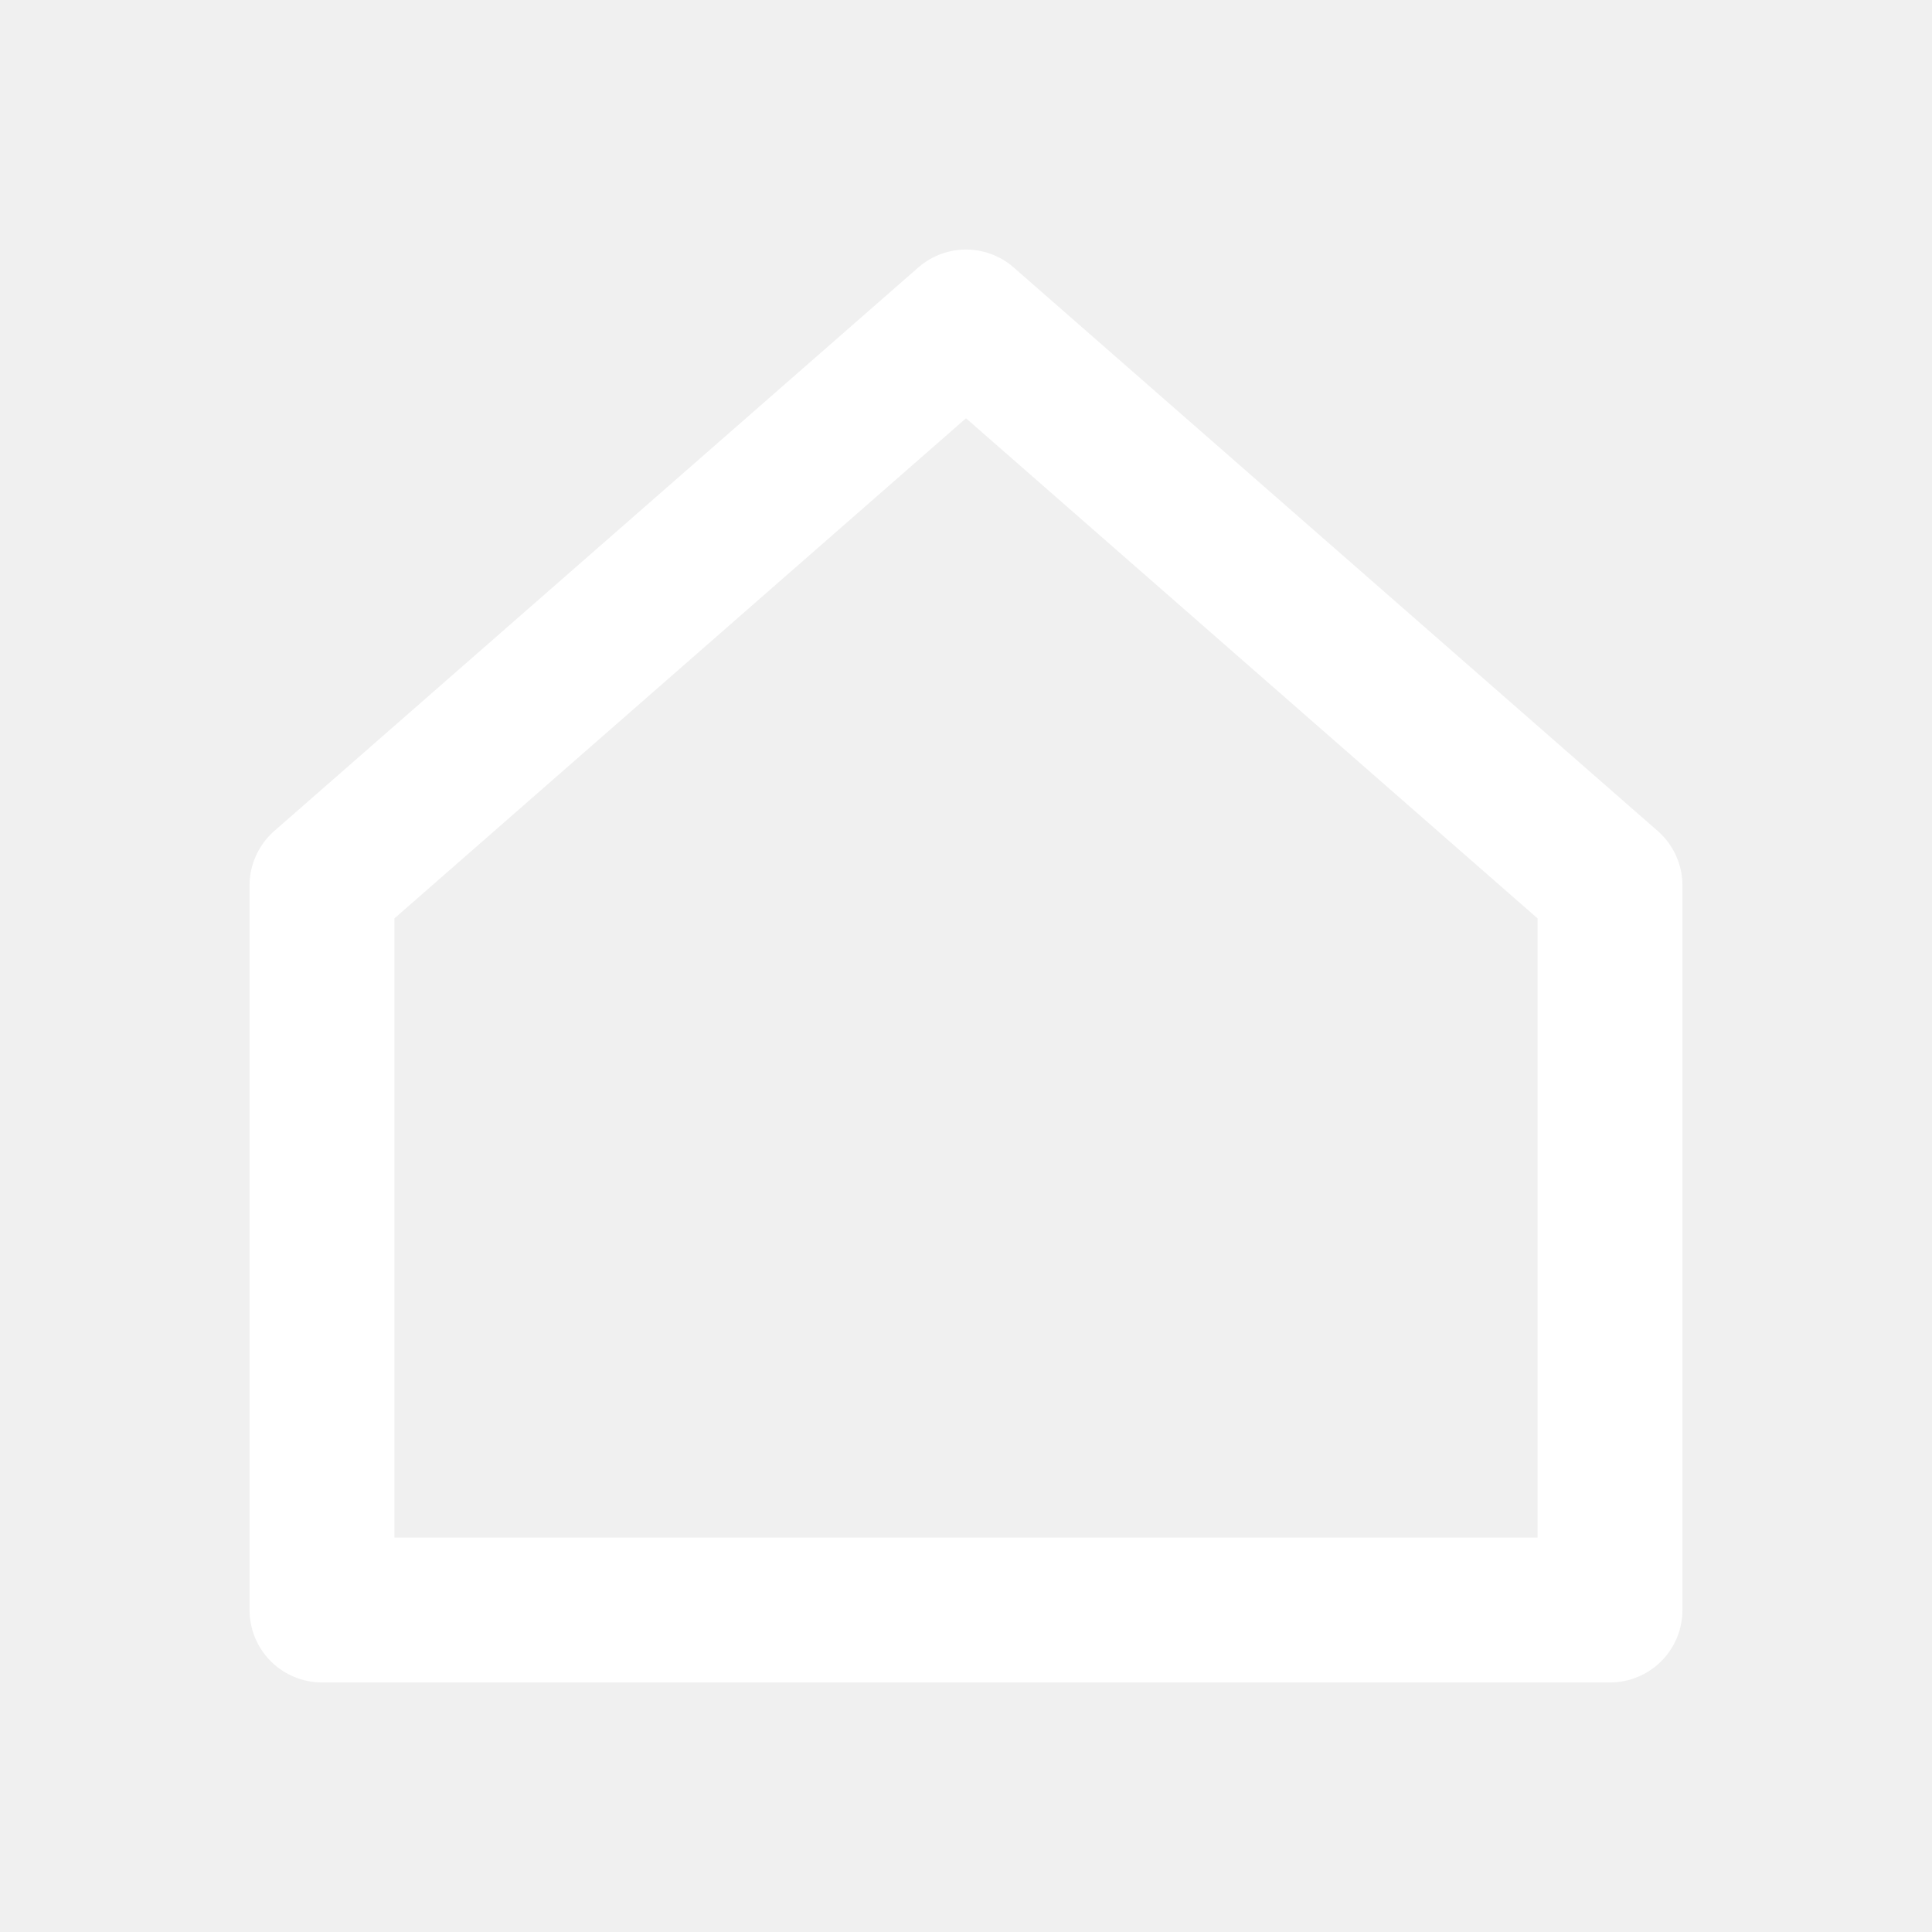
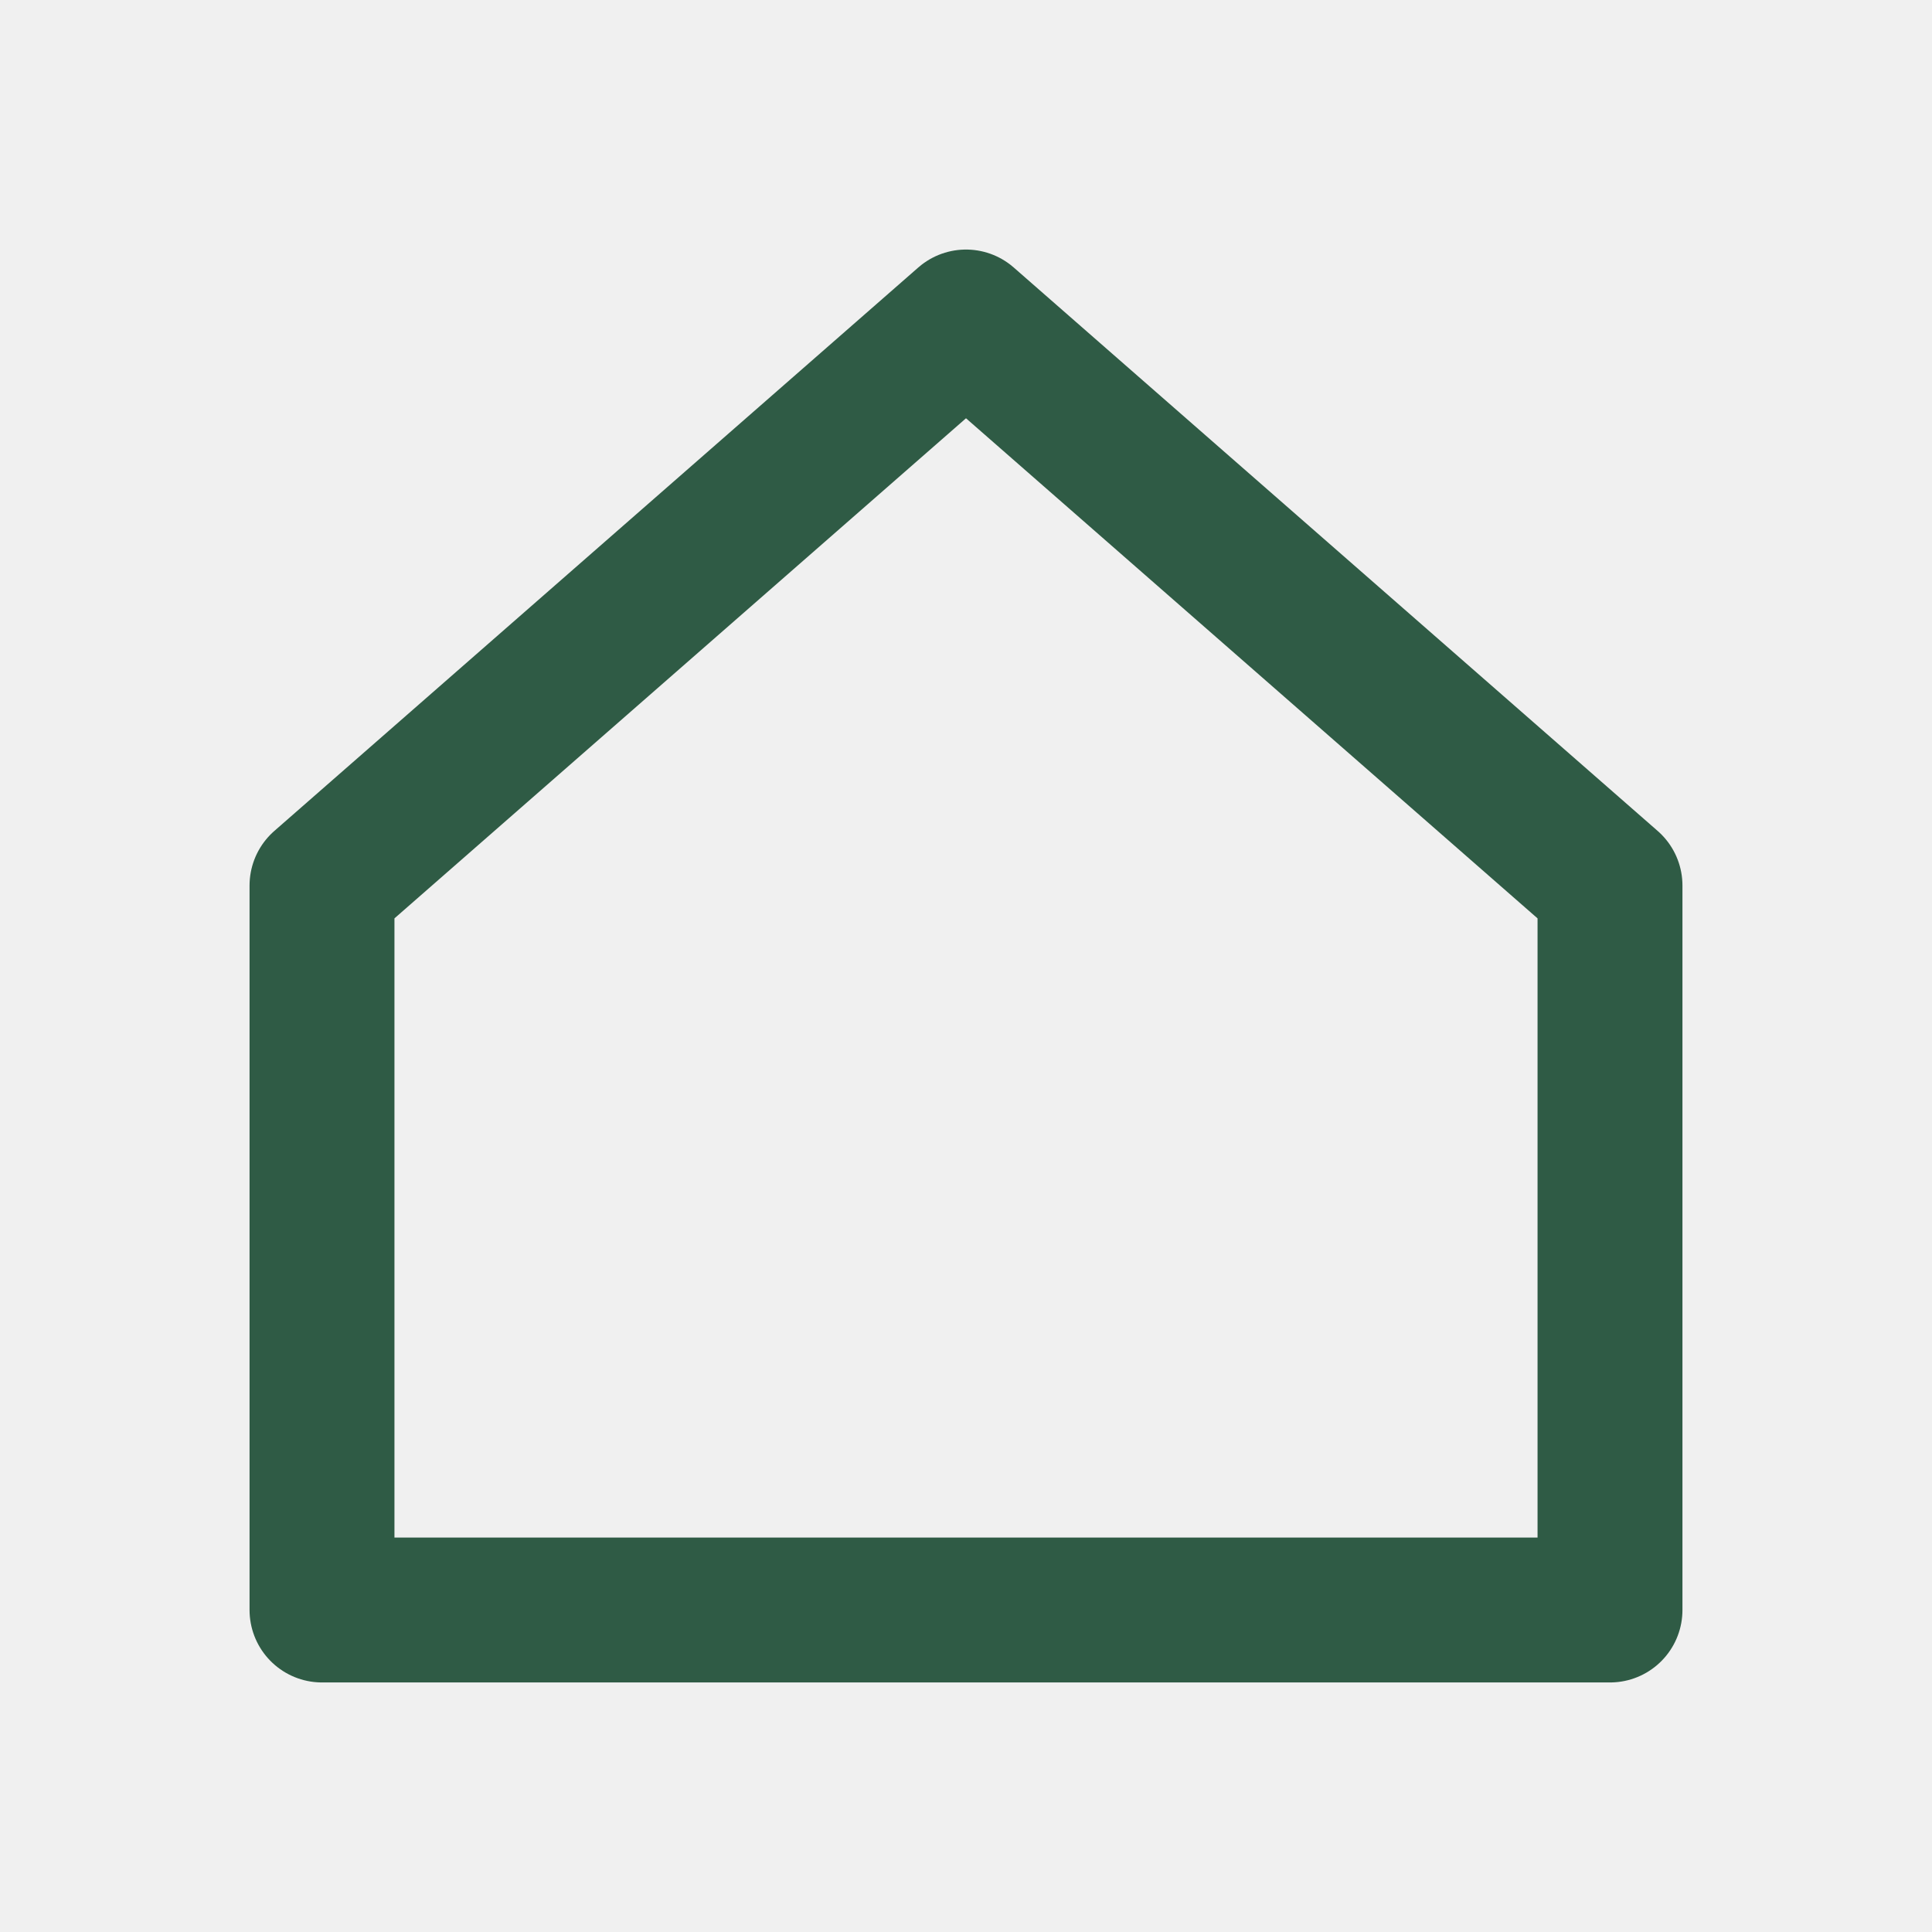
<svg xmlns="http://www.w3.org/2000/svg" viewBox="0 0 24 24">
-   <path d="M4 11L12 4L20 11L20 20L4 20Z" fill="none" stroke="#ffffff" stroke-width="1.8" stroke-linejoin="round" stroke-linecap="round" />
+   <path d="M4 11L12 4L20 11L20 20L4 20Z" fill="none" stroke="#2f5b45" stroke-width="1.8" stroke-linejoin="round" stroke-linecap="round" />
</svg>
